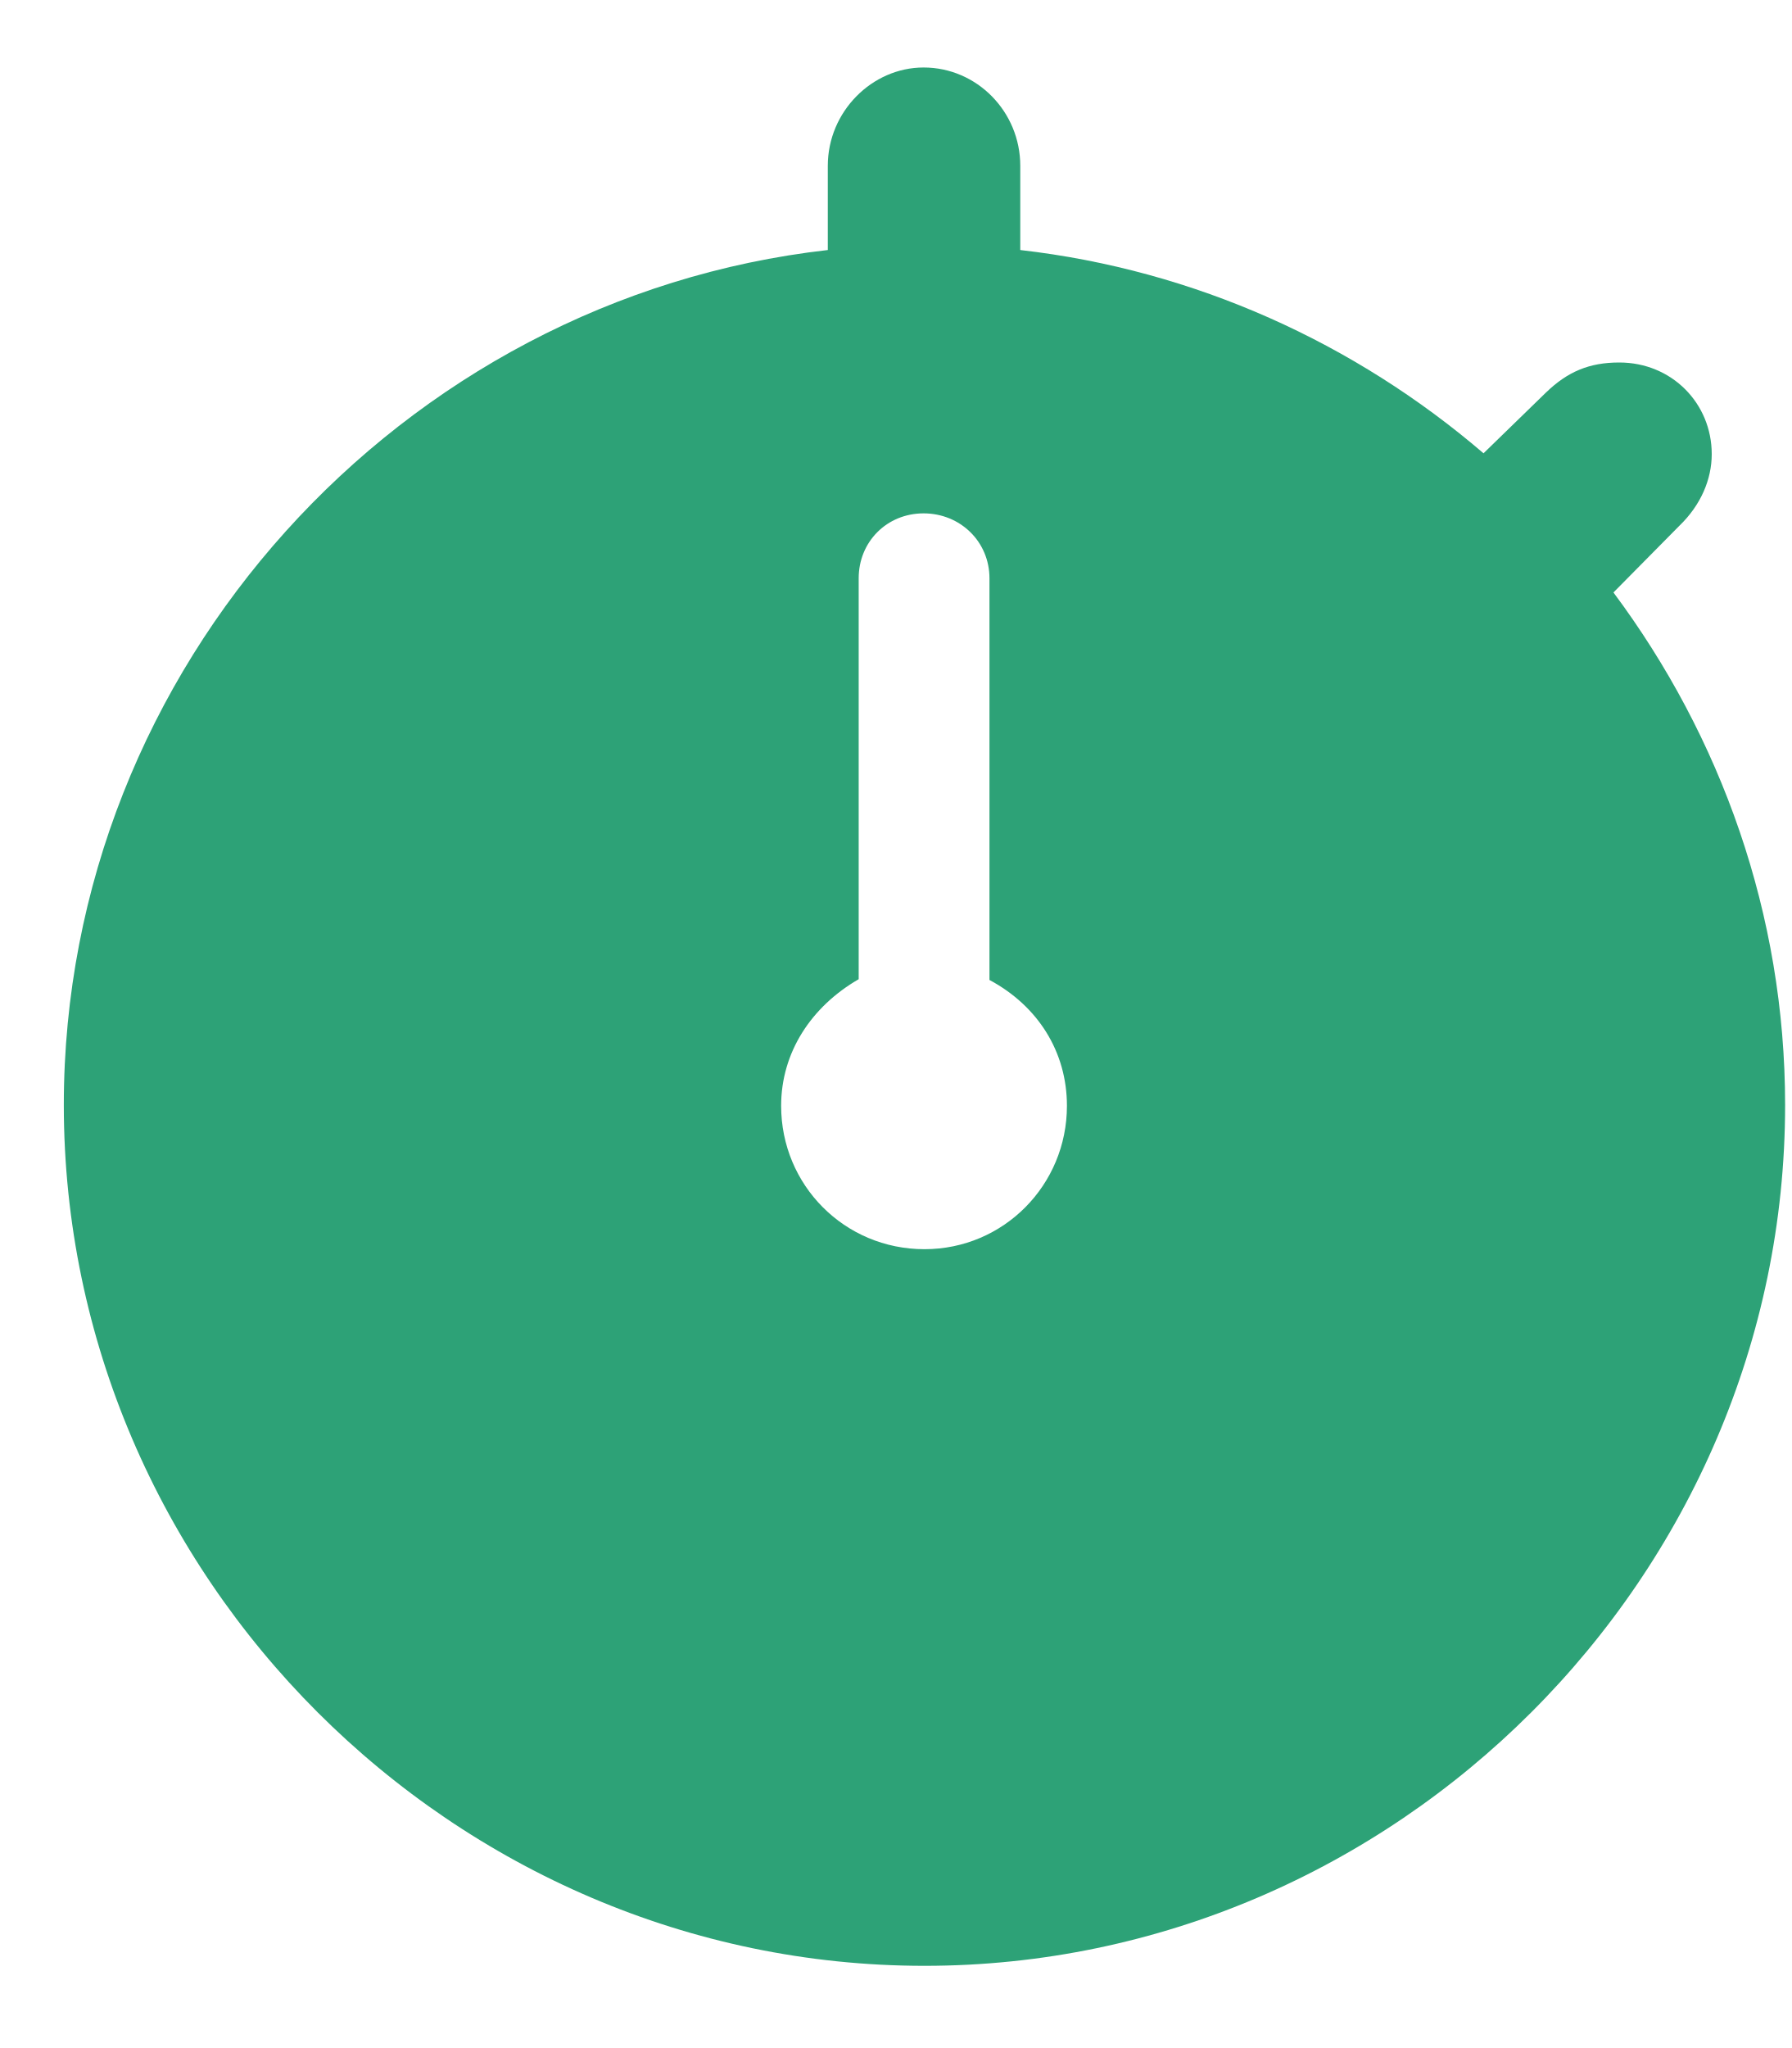
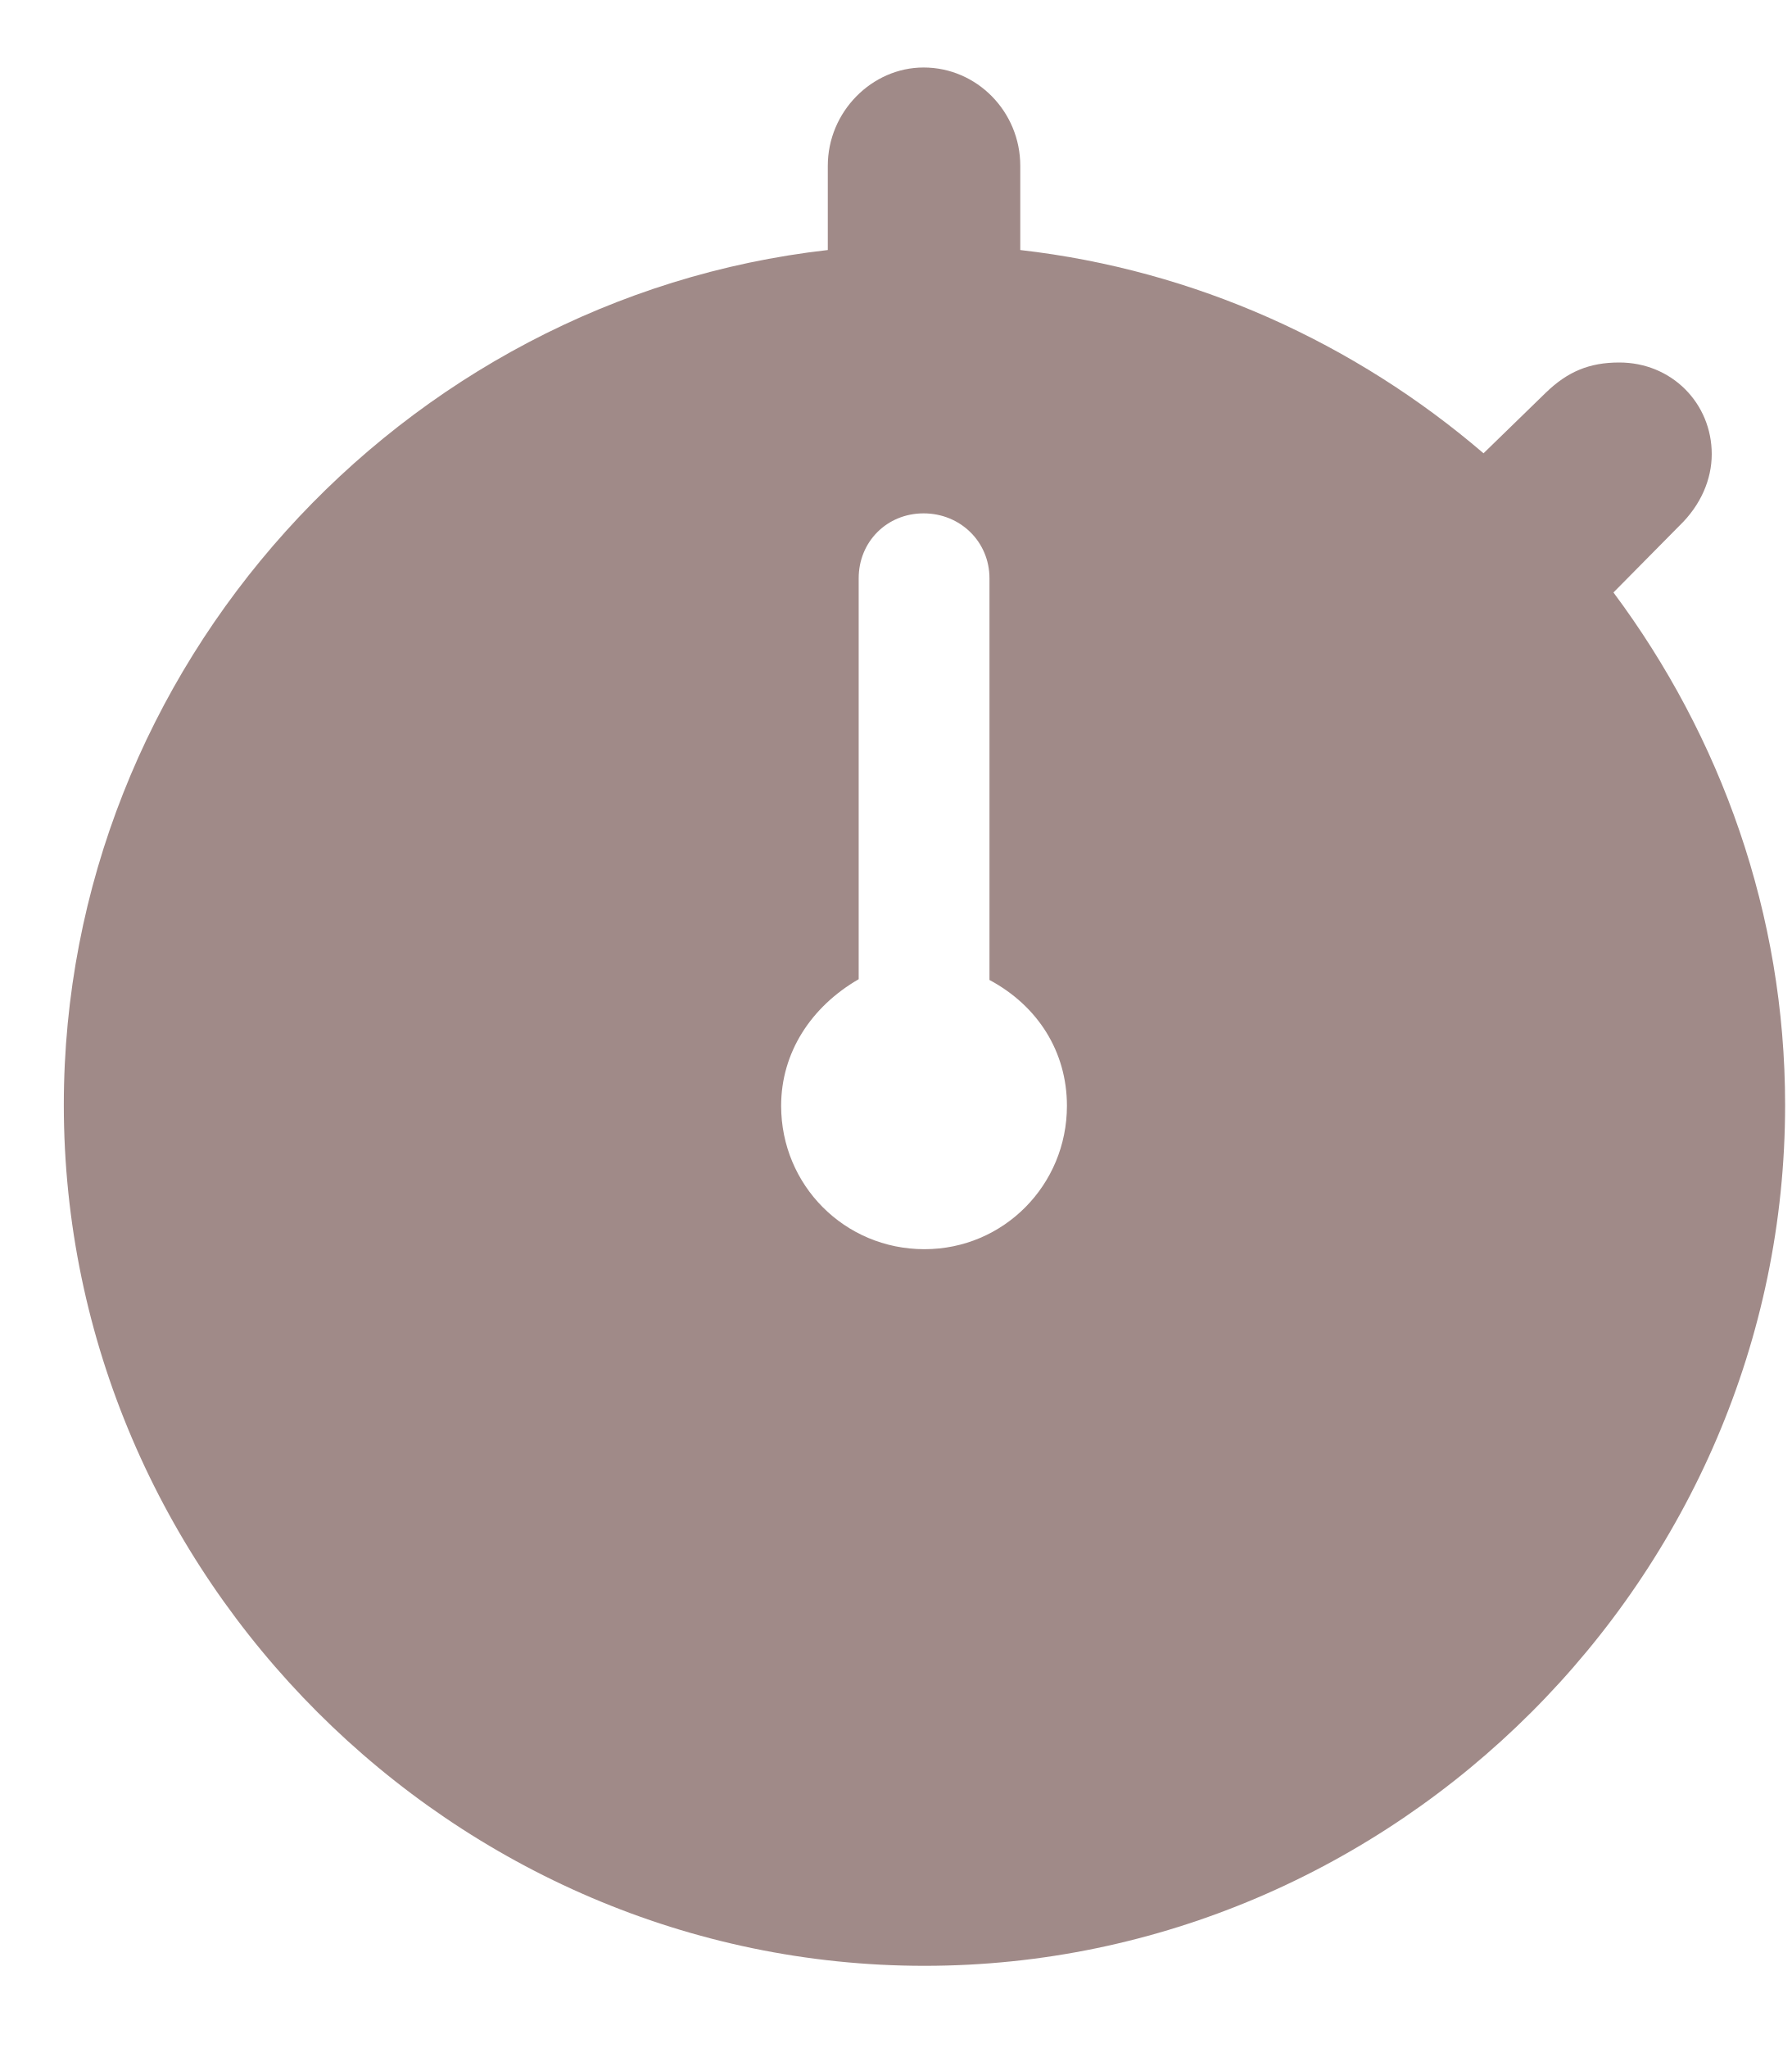
<svg xmlns="http://www.w3.org/2000/svg" width="21" height="24" viewBox="0 0 21 24" fill="none">
-   <path d="M10.836 23.037C16.354 23.037 20.924 18.477 20.924 12.949C20.924 10.713 20.172 8.633 18.912 6.943L19.684 6.162C19.938 5.918 20.064 5.615 20.064 5.322C20.064 4.727 19.596 4.248 18.98 4.248C18.629 4.248 18.375 4.355 18.121 4.6L17.389 5.312C15.885 4.023 14.01 3.164 11.959 2.93V1.943C11.959 1.309 11.451 0.791 10.826 0.791C10.221 0.791 9.703 1.309 9.703 1.943V2.93C4.703 3.496 0.748 7.812 0.748 12.949C0.748 18.477 5.318 23.037 10.836 23.037ZM10.836 14.639C9.898 14.639 9.156 13.887 9.156 12.959C9.156 12.334 9.508 11.797 10.065 11.475V6.777C10.065 6.348 10.396 6.016 10.826 6.016C11.256 6.016 11.598 6.348 11.598 6.777V11.484C12.164 11.787 12.506 12.324 12.506 12.959C12.506 13.887 11.764 14.639 10.836 14.639Z" fill="#2DA277" />
+   <path d="M10.836 23.037C16.354 23.037 20.924 18.477 20.924 12.949C20.924 10.713 20.172 8.633 18.912 6.943L19.684 6.162C19.938 5.918 20.064 5.615 20.064 5.322C20.064 4.727 19.596 4.248 18.98 4.248C18.629 4.248 18.375 4.355 18.121 4.6L17.389 5.312C15.885 4.023 14.01 3.164 11.959 2.93V1.943C11.959 1.309 11.451 0.791 10.826 0.791C10.221 0.791 9.703 1.309 9.703 1.943V2.93C4.703 3.496 0.748 7.812 0.748 12.949C0.748 18.477 5.318 23.037 10.836 23.037ZM10.836 14.639C9.898 14.639 9.156 13.887 9.156 12.959C9.156 12.334 9.508 11.797 10.065 11.475V6.777C10.065 6.348 10.396 6.016 10.826 6.016C11.256 6.016 11.598 6.348 11.598 6.777V11.484C12.164 11.787 12.506 12.324 12.506 12.959C12.506 13.887 11.764 14.639 10.836 14.639Z" fill="#A08A88" />
</svg>
